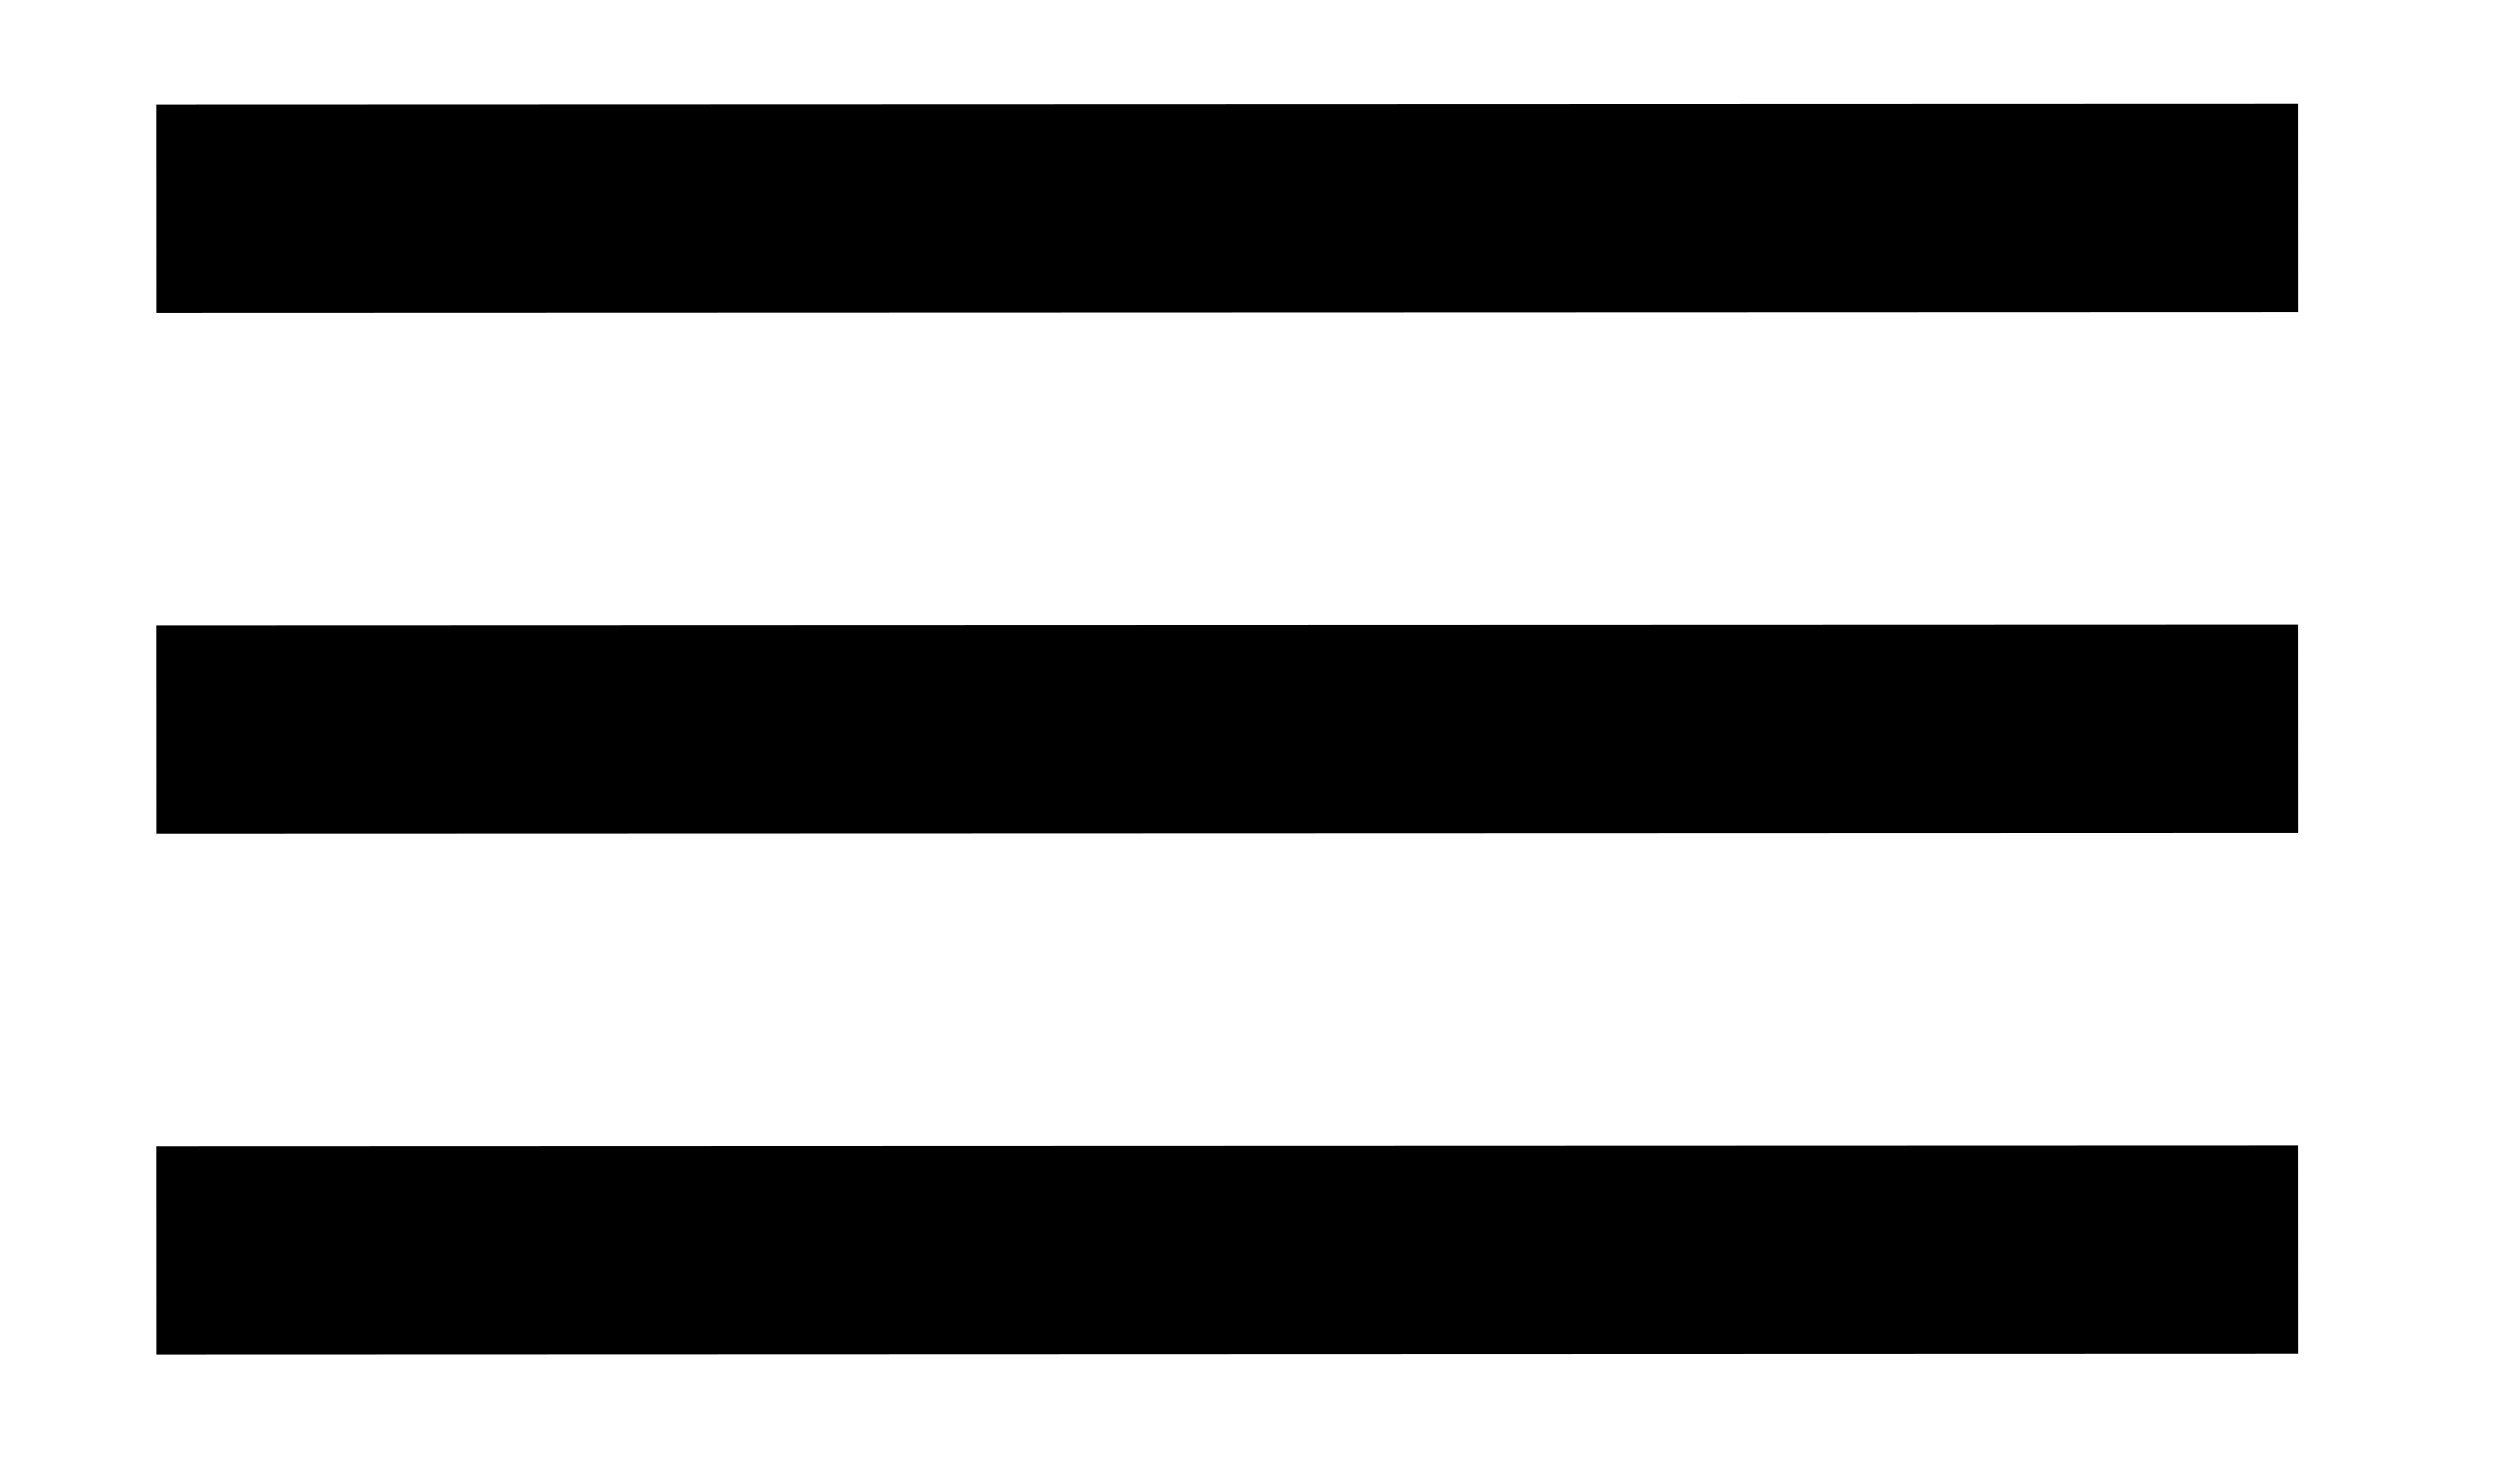
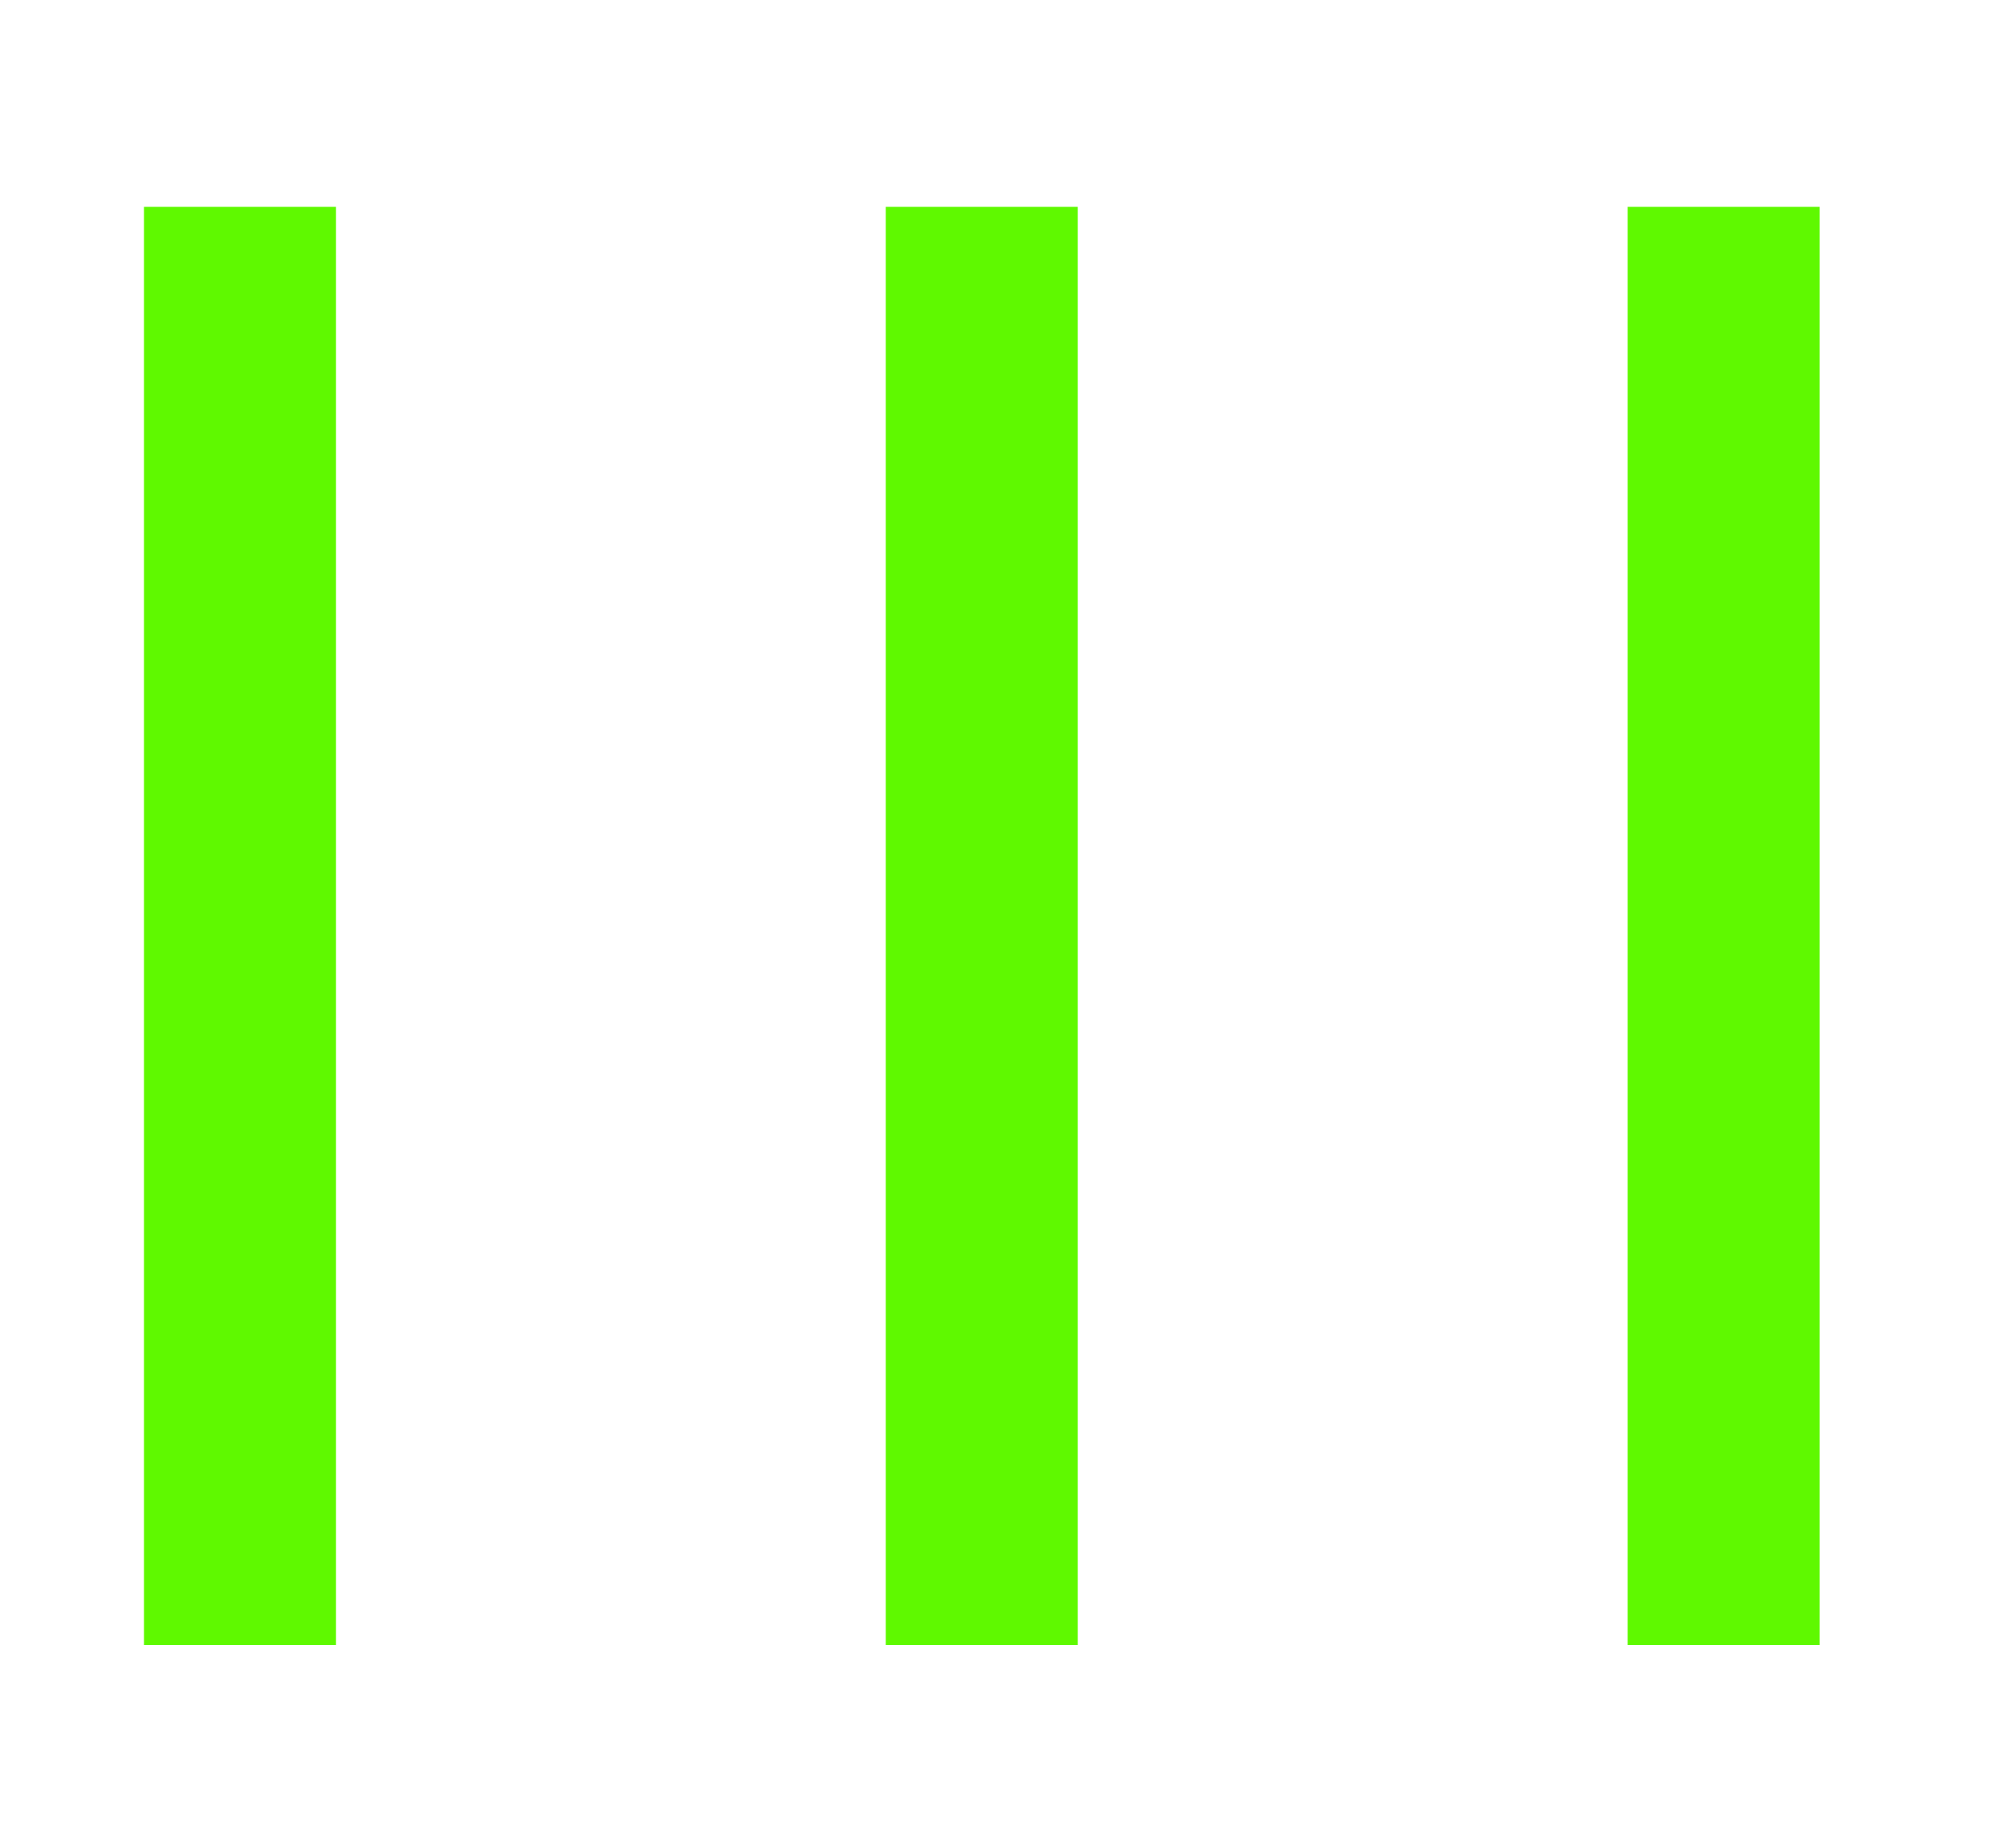
- <svg xmlns="http://www.w3.org/2000/svg" width="24px" height="14px" viewBox="0 0 24 14" version="1.1">
+ <svg xmlns="http://www.w3.org/2000/svg" width="21px" height="19px" viewBox="0 0 21 19" version="1.1">
  <defs />
  <g id="Page-1" stroke="none" stroke-width="1" fill="none" fill-rule="evenodd">
-     <path d="M1.501,2.004 L22.062,1.996" id="Path-1" stroke="#000000" stroke-width="2" />
-     <path d="M1.501,7.004 L22.062,6.996" id="Path-1-Copy" stroke="#000000" stroke-width="2" />
-     <path d="M1.501,12.004 L22.062,11.996" id="Path-1-Copy-2" stroke="#000000" stroke-width="2" />
+     <g id="Path-1-+-Path-1-Copy-+-Path-1-Copy-2" transform="translate(11, 9.5) rotate(-90) translate(-11, -9.5) translate(3, 1)" stroke="#5FF900" stroke-width="2">
+       <path d="M0.364,0 L15.345,0" id="Path-1" />
+       <path d="M0.364,7.727 L15.345,7.727" id="Path-1-Copy" />
+       <path d="M0.364,15.455 L15.345,15.455" id="Path-1-Copy-2" />
+     </g>
  </g>
</svg>
